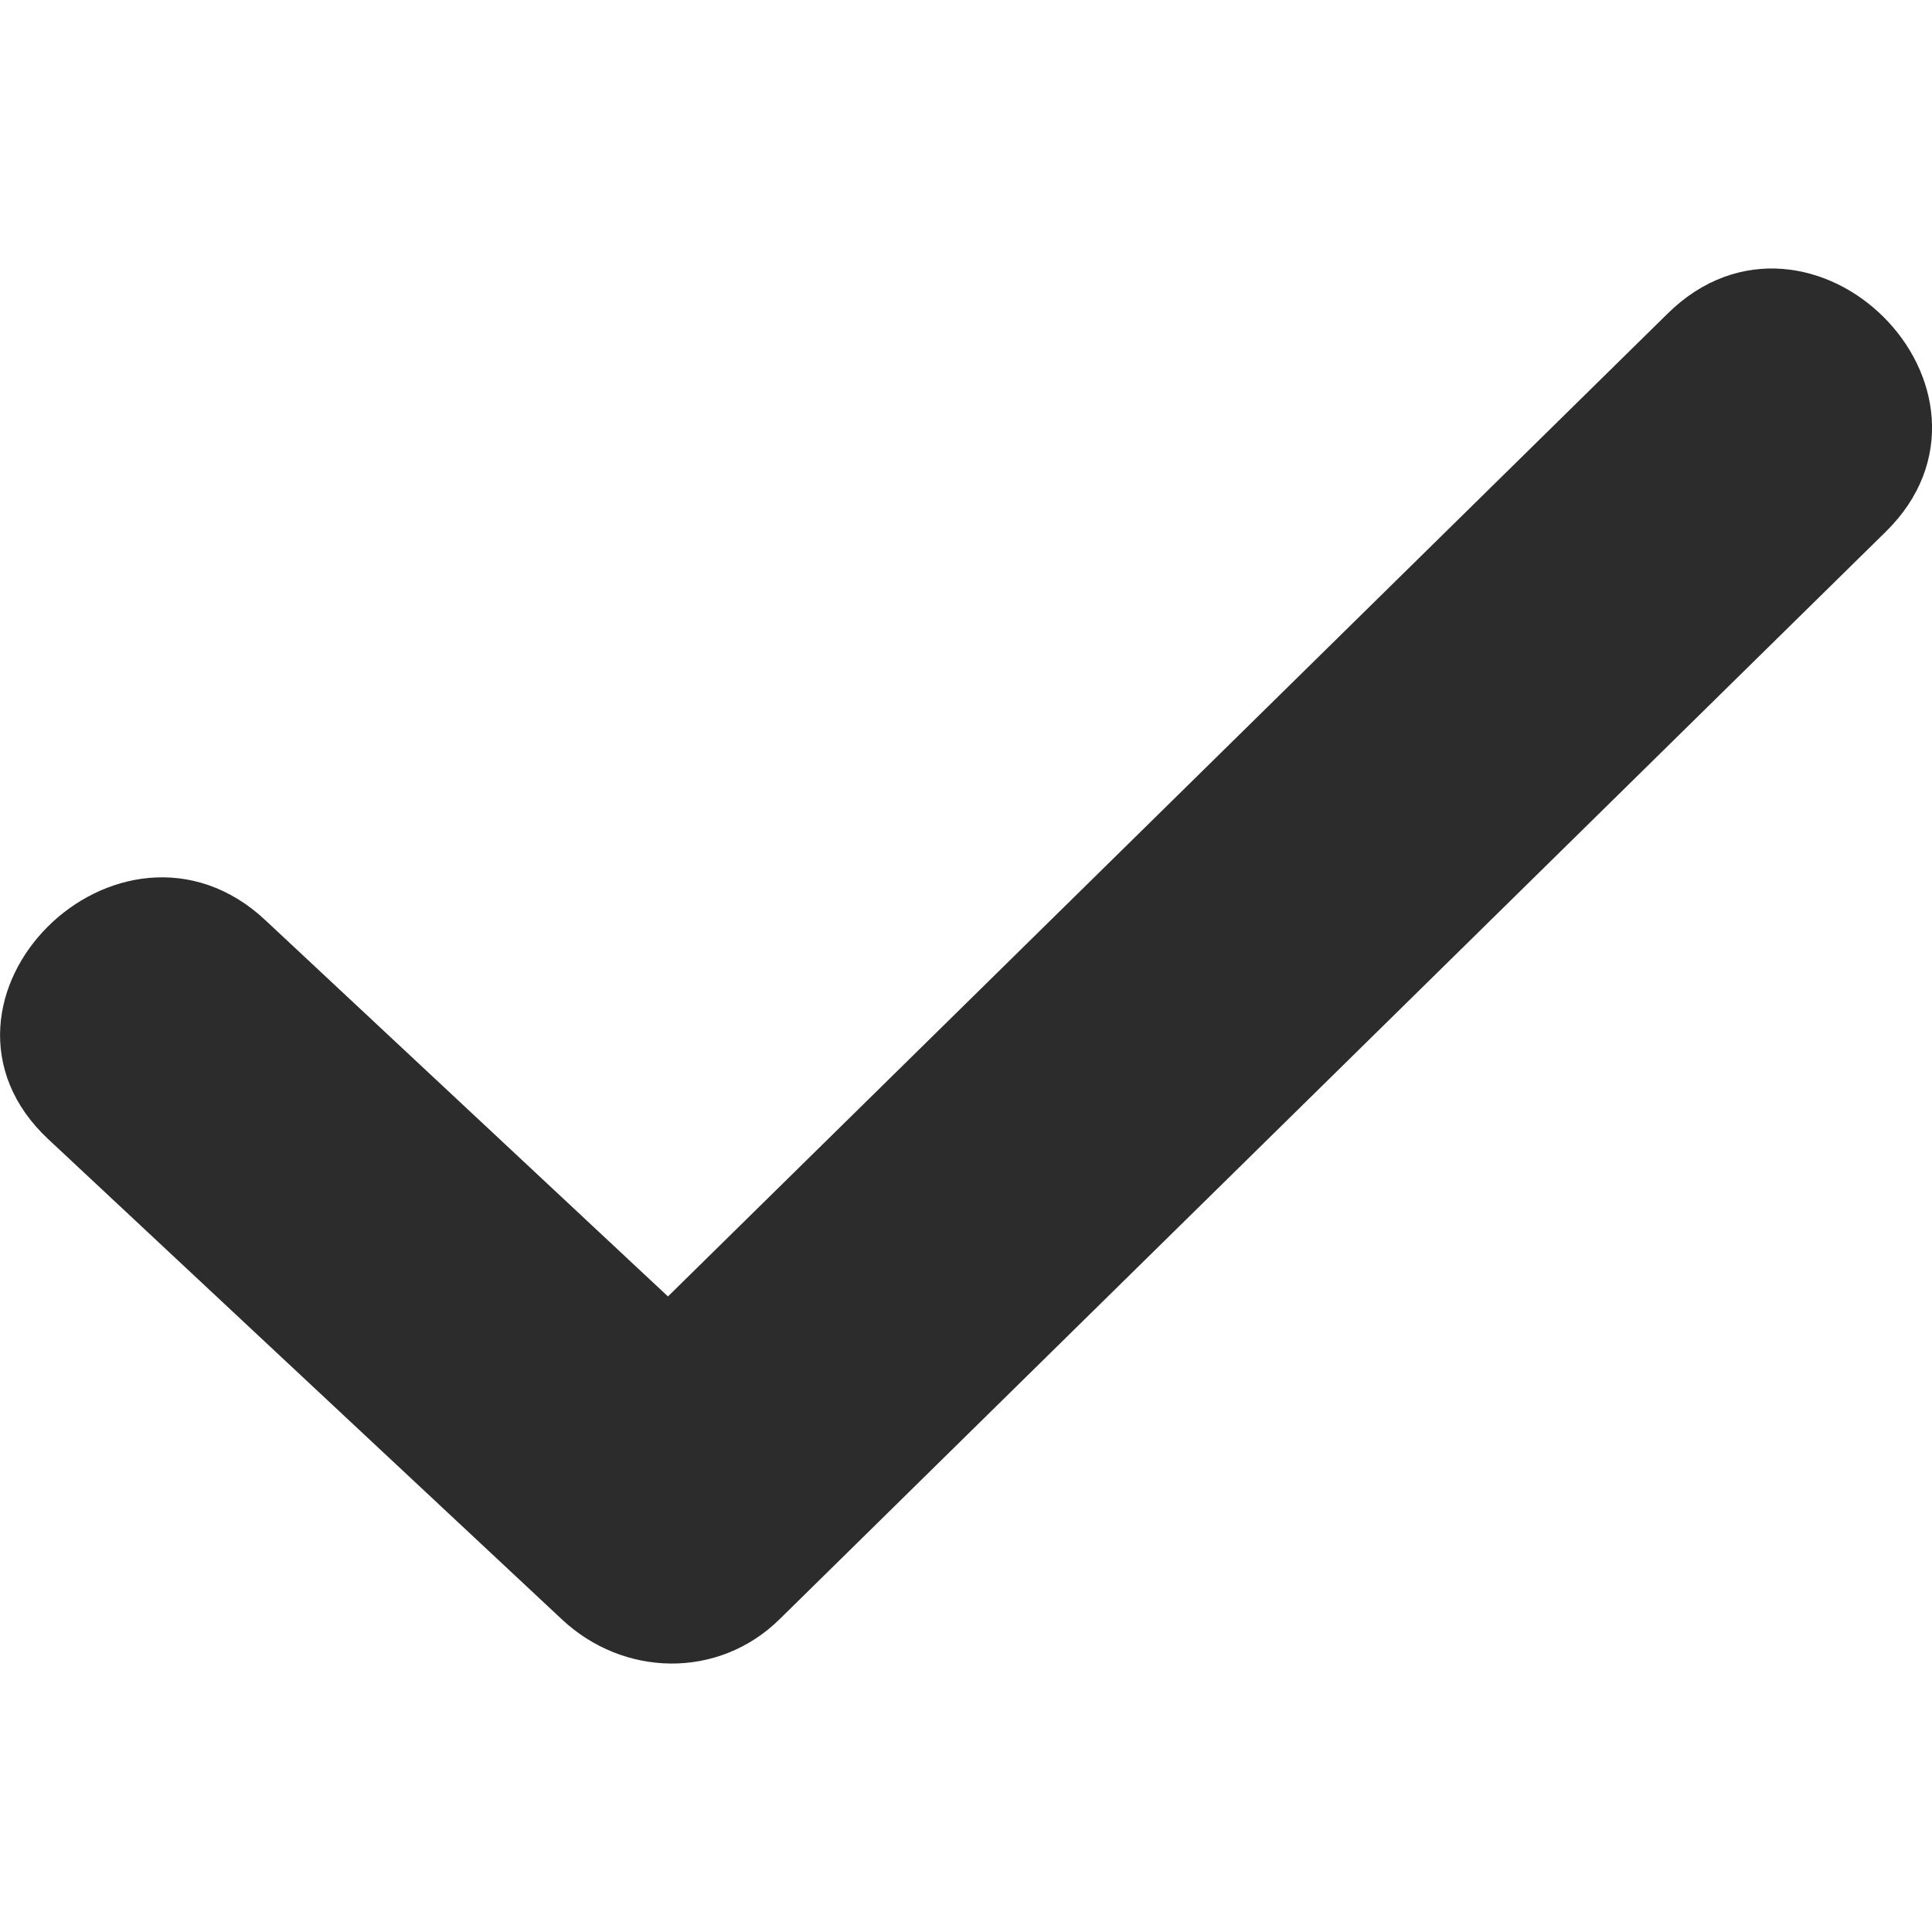
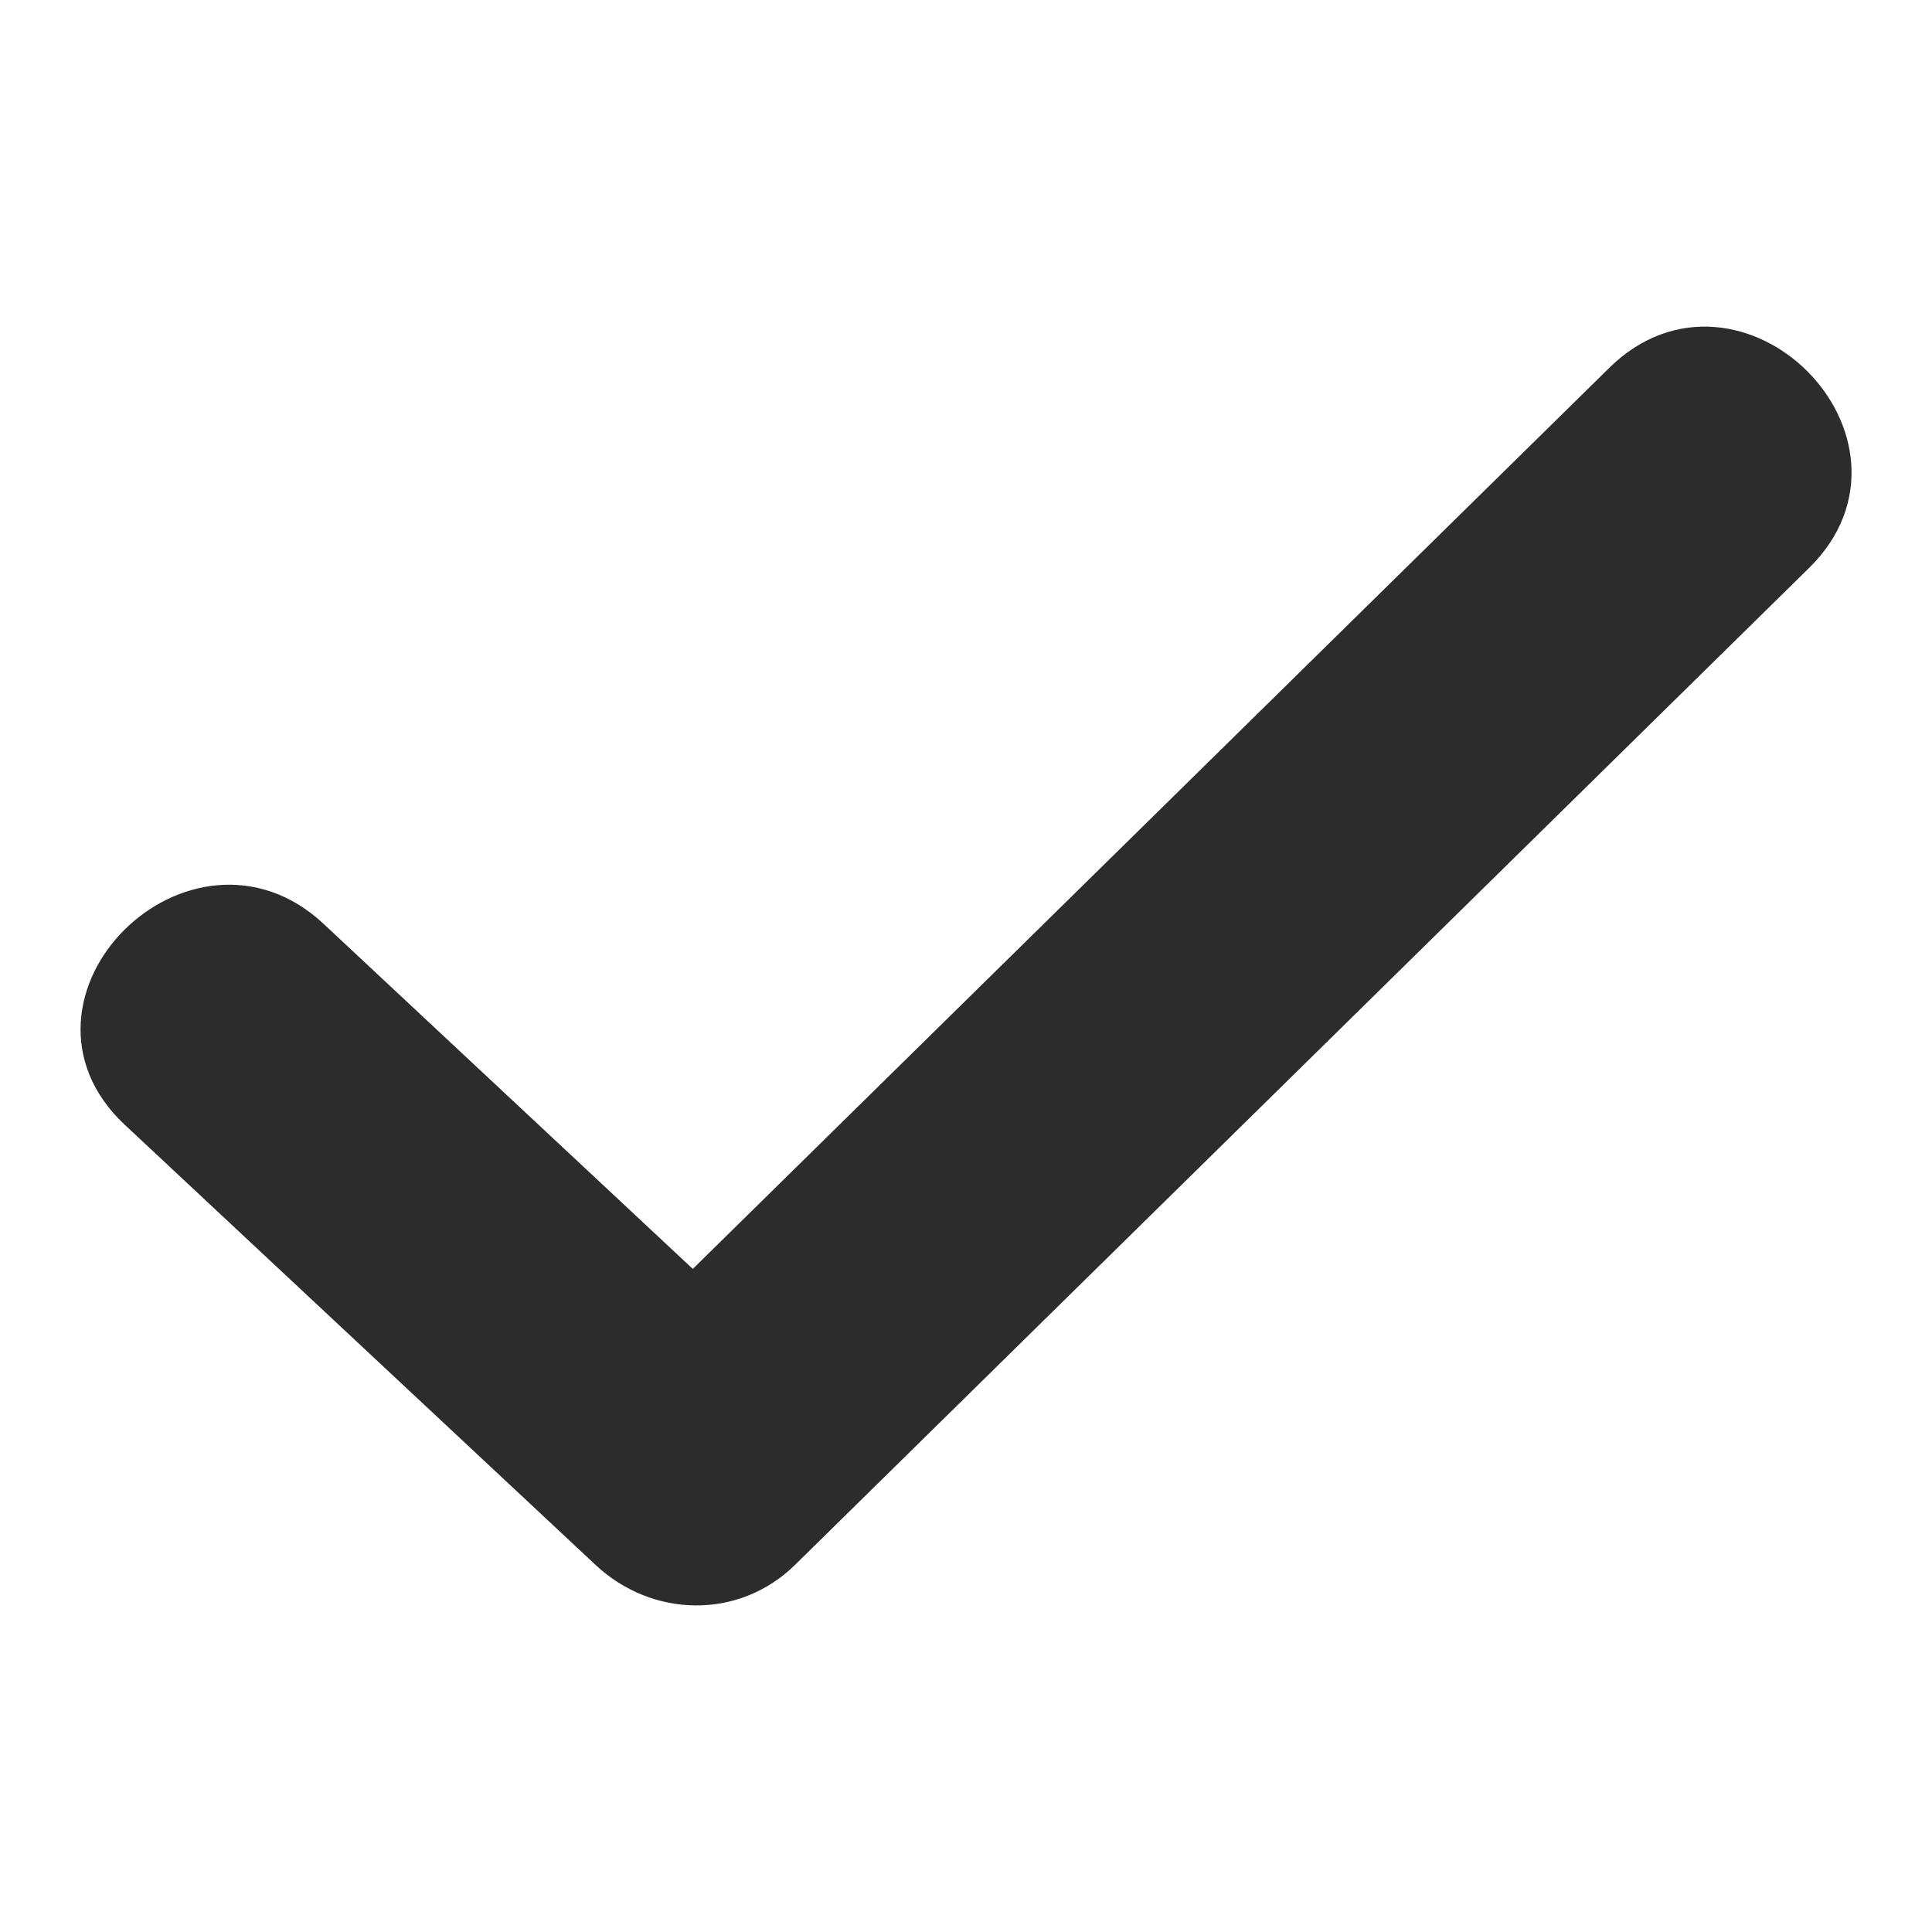
<svg xmlns="http://www.w3.org/2000/svg" viewBox="0 0 24 24" fill="none">
-   <g transform="matrix(1.669426 0 0 1.669426 0 3.335012)">
-     <g id="Group 1321318249">
-       <path id="Vector" d="M12.517 0.44L4.973 7.857L1.871 4.958C0.933 4.08 -0.481 5.489 0.461 6.369L4.285 9.944C4.685 10.318 5.299 10.335 5.696 9.944L13.928 1.851C14.847 0.948 13.435 -0.462 12.517 0.44Z" fill="#2C2C2C" stroke="#2C2C2C" stroke-width="0.3" />
+   <g transform="matrix(0.916667 0 0 0.916667 1 1)">
+     <g transform="matrix(1.669426 0 0 1.669426 0 3.335012)">
+       <g id="Group 1321318249">
+         <path id="Vector" d="M12.517 0.44L4.973 7.857L1.871 4.958C0.933 4.08 -0.481 5.489 0.461 6.369L4.285 9.944C4.685 10.318 5.299 10.335 5.696 9.944L13.928 1.851C14.847 0.948 13.435 -0.462 12.517 0.44Z" fill="#2C2C2C" stroke="#2C2C2C" stroke-width="0.3" />
+       </g>
    </g>
  </g>
</svg>
